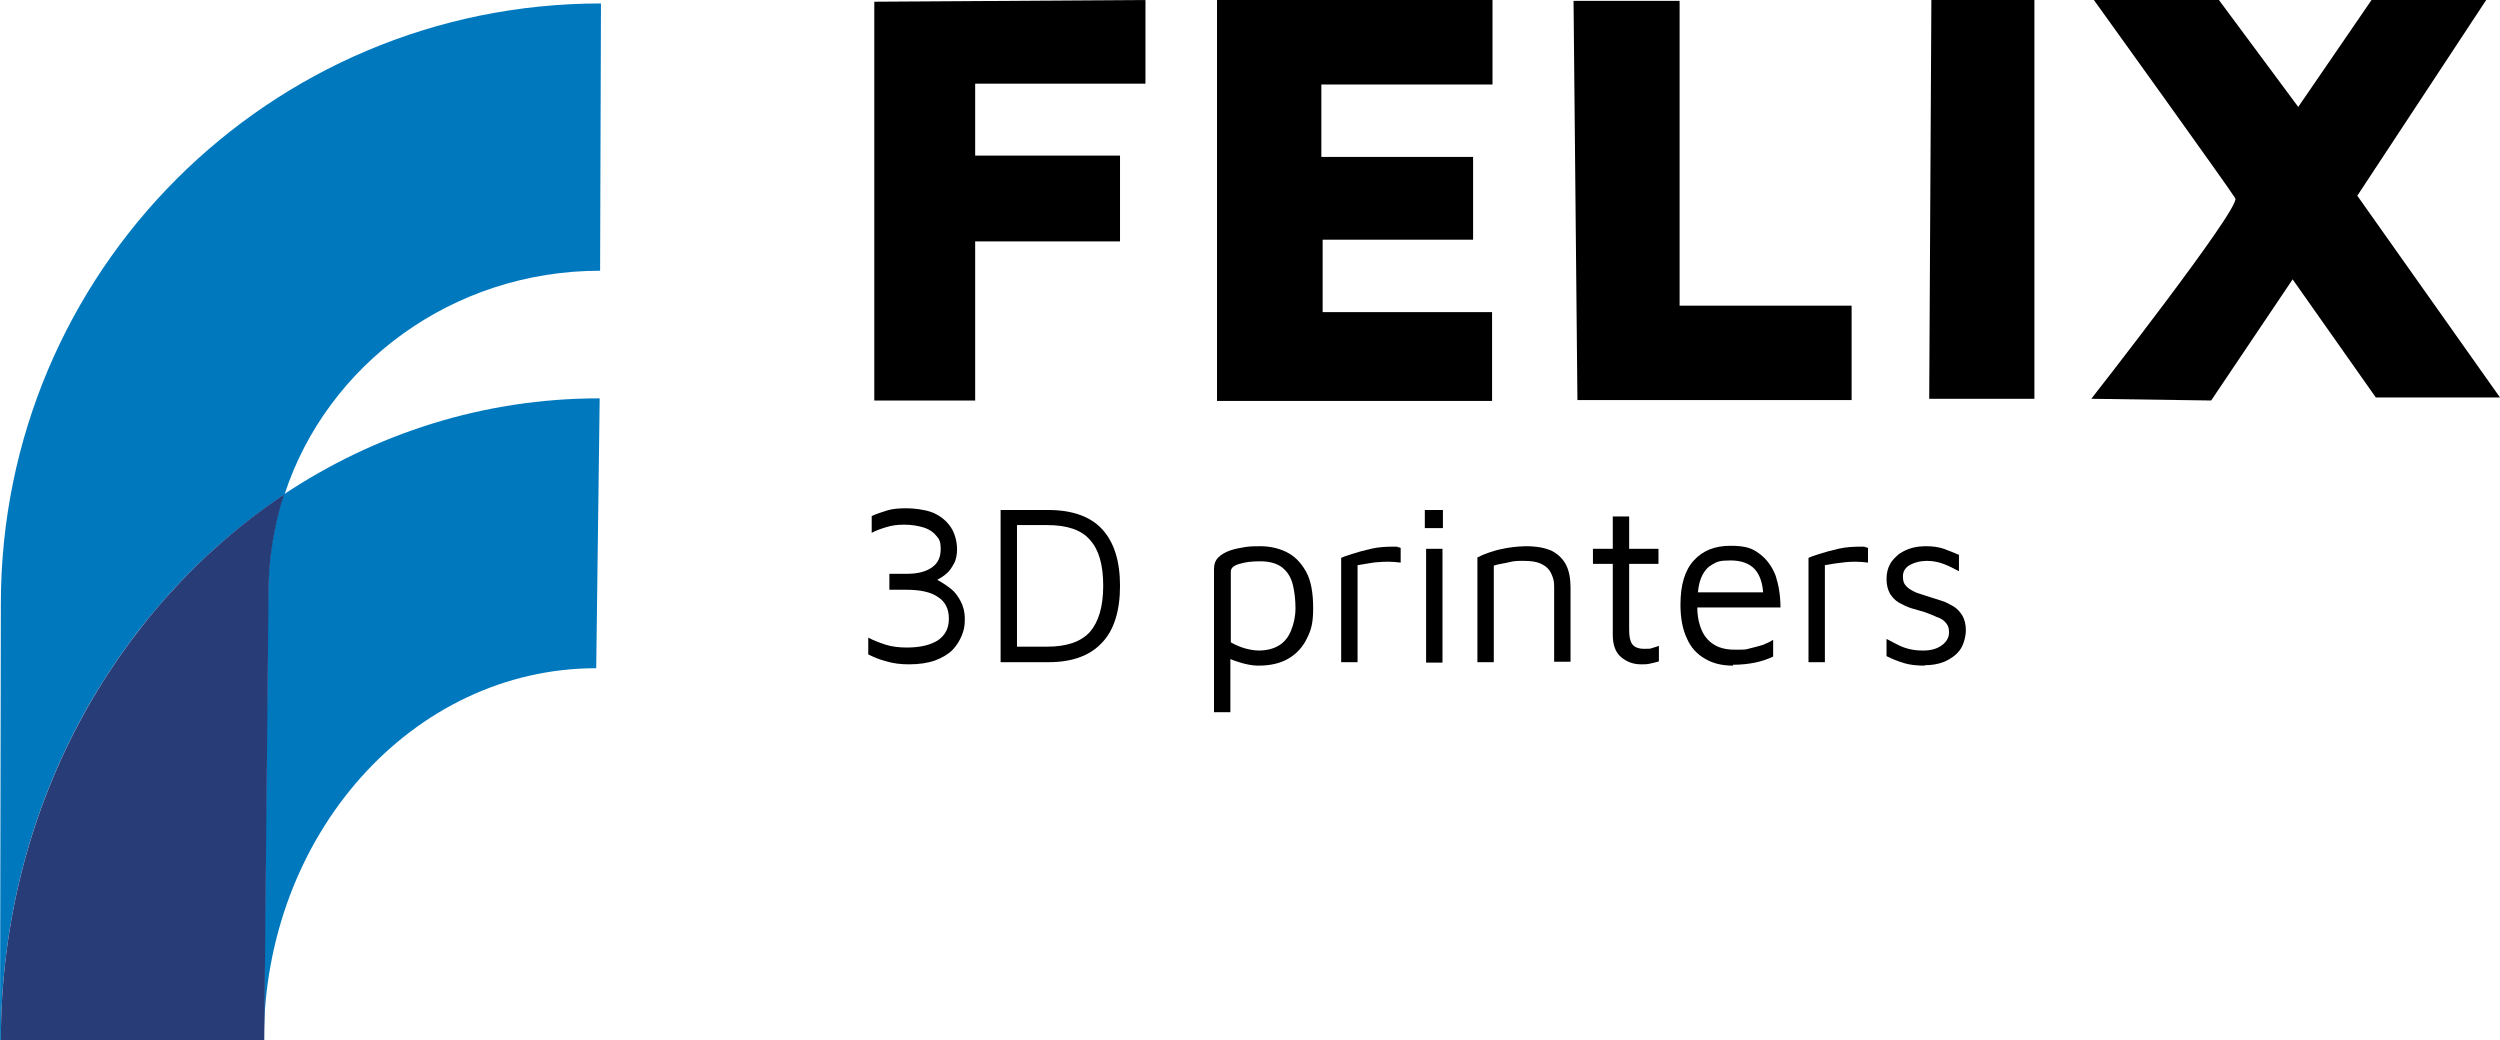
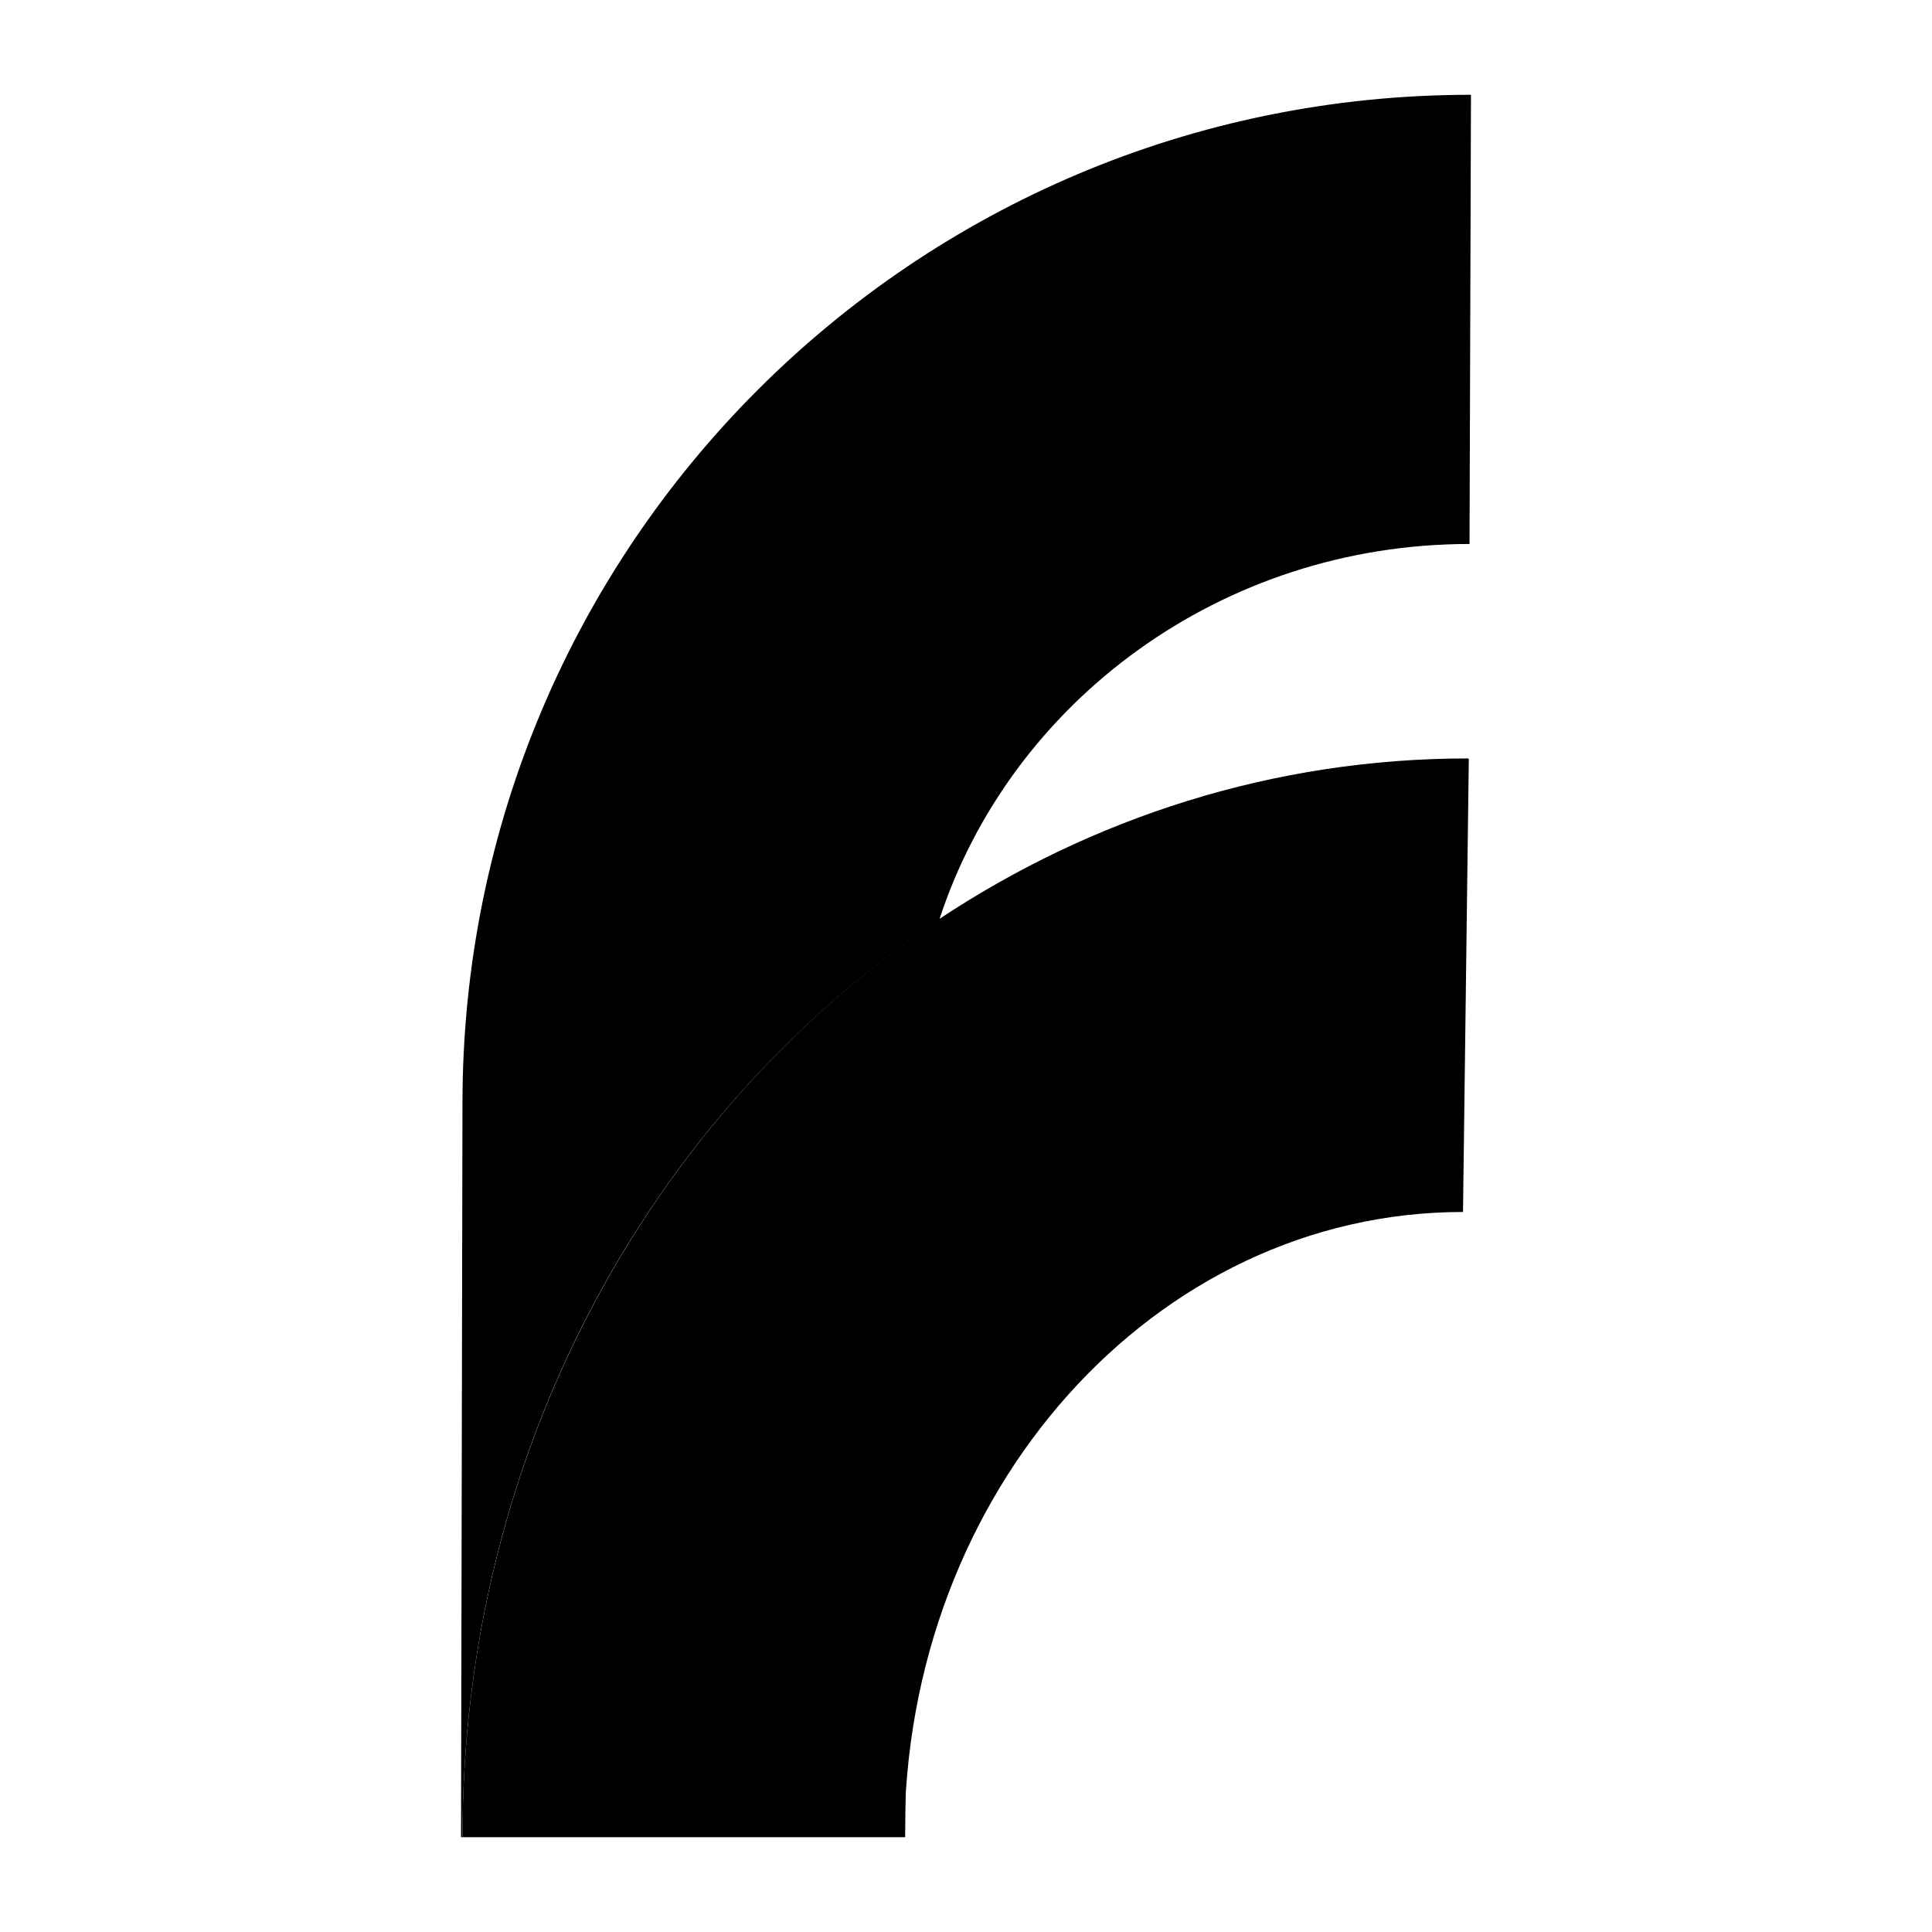
- <svg xmlns="http://www.w3.org/2000/svg" id="Laag_1" version="1.1" viewBox="0 0 579.9 241.2">
-   <defs>
-     <style>
-       .st0 {
-         fill: #283c78;
-       }
- 
-       .st1 {
-         fill: #0078be;
-       }
-     </style>
-   </defs>
-   <g>
-     <path class="st1" d="M139.4.8l-.2,62c-34.3,0-63.4,21.8-73.2,51.9C26.4,141,.2,187.8.2,241.3H0l.2-101.3C.2,63.1,62.4.8,139.4.8Z" />
-     <path class="st1" d="M139.1,92.5l-.8,62.5c-42.6,0-77.1,38.6-77.1,86.3l1-103.9c0-7.9,1.3-15.5,3.6-22.7,21.2-14.1,46.3-22.3,73.2-22.3Z" />
-     <path class="st0" d="M65.9,114.7c-2.3,7.2-3.6,14.8-3.6,22.7l-1,103.9H.2c0-53.5,26.3-100.3,65.7-126.6Z" />
-   </g>
-   <polygon points="202.8 .4 202.8 92.9 226.2 92.9 226.2 56 259.8 56 259.8 36.1 226.2 36.1 226.2 19.4 265.7 19.4 265.7 0 202.8 .4" />
-   <polygon points="282.3 -.3 282.3 93 346.1 93 346.1 72.4 306.8 72.4 306.8 55.6 341.7 55.6 341.7 36.4 306.5 36.4 306.5 19.6 346.2 19.6 346.2 -.3 282.3 -.3" />
-   <polygon points="365.9 92.8 429.5 92.8 429.5 70.9 389.6 70.9 389.6 .2 365 .2 365.9 92.8" />
-   <polygon points="448 0 471.9 0 471.9 92.5 447.5 92.5 448 0" />
-   <path d="M485.1,92.5s34.7-44.3,33.4-46.5S485.7,0,485.7,0h29l18.4,24.8L550.1,0h26.6l-29.9,45.4,33.1,46.8h-28.8l-19.3-27.4-18.9,28.1-27.9-.4Z" />
-   <g>
-     <path d="M210.9,154.1c-1.9,0-3.7-.2-5.3-.7-1.6-.4-3-1-4.2-1.6v-3.9c1.1.6,2.4,1.1,3.9,1.6,1.5.5,3.2.7,5.1.7,3.1,0,5.5-.6,7.2-1.7,1.7-1.2,2.5-2.8,2.5-5s-.8-3.9-2.5-5c-1.7-1.2-4.2-1.7-7.4-1.7h-3.9v-3.7h4c2.6,0,4.5-.5,5.9-1.5,1.4-1,2-2.4,2-4.2s-.3-2.3-1-3.1c-.6-.8-1.6-1.5-2.8-1.9-1.3-.4-2.8-.7-4.6-.7s-3,.2-4.3.6c-1.3.4-2.4.8-3.3,1.3v-3.9c1.1-.5,2.3-.9,3.6-1.3,1.3-.4,2.8-.5,4.5-.5s4,.3,5.5.8c1.5.5,2.7,1.3,3.6,2.2.9.9,1.6,1.9,2,3.1.4,1.1.6,2.3.6,3.4s-.2,2.4-.7,3.3c-.5.9-1,1.7-1.6,2.2-.6.6-1.4,1.1-2.3,1.6,1.3.7,2.3,1.4,3.2,2.1s1.6,1.7,2.2,2.8c.6,1.1,1,2.5,1,4.2s-.2,2.5-.7,3.8c-.5,1.2-1.2,2.4-2.2,3.4s-2.4,1.8-4,2.4c-1.7.6-3.7.9-6.1.9Z" />
-     <path d="M232.1,153.7v-35.4h11.1c5.5,0,9.7,1.5,12.4,4.4,2.8,3,4.2,7.4,4.2,13.2s-1.4,10.3-4.2,13.2c-2.8,3-6.9,4.5-12.4,4.5h-11.1ZM235.9,150h7c4.5,0,7.8-1.1,9.9-3.4,2-2.3,3.1-5.8,3.1-10.7s-1-8.4-3.1-10.7c-2-2.3-5.3-3.4-9.9-3.4h-7v28.2Z" />
-     <path d="M291.9,154.4c-.8,0-1.7-.1-2.6-.3-1-.2-1.9-.5-2.8-.8-.9-.3-1.7-.7-2.4-1l1.3-1.3v14.2h-3.8v-33.2c0-1.1.3-2,1-2.7.7-.7,1.6-1.2,2.7-1.6,1.1-.4,2.3-.6,3.5-.8,1.2-.2,2.4-.2,3.5-.2,2.1,0,4.1.4,6,1.3,1.9.9,3.4,2.4,4.6,4.5s1.7,5,1.7,8.6-.5,5.1-1.5,7.1c-1,2-2.4,3.5-4.3,4.6-1.9,1.1-4.2,1.6-6.9,1.6ZM291.9,150.9c1.9,0,3.5-.4,4.8-1.2,1.3-.8,2.2-2,2.8-3.5.6-1.5,1-3.2,1-5.1s-.2-3.7-.6-5.4c-.4-1.7-1.2-3-2.4-4-1.2-1-3-1.5-5.2-1.5s-3.4.2-4.8.6c-1.4.4-2,1-2,1.8v16.4c1.1.6,2.2,1.1,3.3,1.4s2.2.5,3.3.5Z" />
-     <path d="M311.1,153.7v-24.3c.4-.2,1.2-.5,2.5-.9,1.2-.4,2.7-.8,4.4-1.2,1.7-.4,3.5-.5,5.3-.5s.6,0,.8.1c.3,0,.6.1.8.2v3.4c-.9-.1-1.8-.2-2.7-.2s-1.7,0-2.5.1c-.8,0-1.6.2-2.4.3-.8.1-1.6.3-2.4.4v22.5h-3.8Z" />
-     <path d="M330.5,122.5v-4.2h4.2v4.2h-4.2ZM330.8,153.7v-26.4h3.8v26.4h-3.8Z" />
-     <path d="M342.7,129.3c.8-.4,1.7-.8,2.6-1.1.9-.3,1.8-.6,2.8-.8.9-.2,1.9-.4,2.9-.5,1-.1,2-.2,2.9-.2,2.6,0,4.6.4,6.1,1.1,1.5.8,2.6,1.9,3.3,3.3.7,1.4,1,3.2,1,5.2v17.2h-3.8v-17.2c0-.6,0-1.3-.2-2-.2-.7-.5-1.4-.9-2-.5-.7-1.2-1.2-2.1-1.6s-2.2-.6-3.8-.6-2.2,0-3.4.3-2.4.4-3.6.8v22.4h-3.8v-24.3Z" />
-     <path d="M380.7,154.1c-1.9,0-3.4-.6-4.7-1.7-1.3-1.1-1.9-2.9-1.9-5.1v-16.5h-4.6v-3.5h4.6v-7.5h3.8v7.5h6.8v3.5h-6.8v15.3c0,1.5.2,2.6.7,3.3s1.4,1.1,2.8,1.1,1.3,0,1.9-.2,1.1-.3,1.5-.5v3.6c-.5.2-1.1.3-1.9.5s-1.5.2-2.1.2Z" />
-     <path d="M402,154.4c-2.5,0-4.7-.5-6.5-1.6-1.8-1-3.3-2.6-4.2-4.7-1-2.1-1.5-4.7-1.5-7.8,0-4.6,1-8,3.1-10.3,2.1-2.3,4.9-3.4,8.5-3.4s5.1.6,6.8,1.9c1.7,1.3,2.9,3,3.7,5.1.7,2.2,1.1,4.6,1.1,7.3h-21.3l.3-3.5h18.5l-1.5.5c-.1-2.6-.8-4.6-2-5.9-1.2-1.3-3.1-2-5.6-2s-3.2.3-4.3,1c-1.1.6-2,1.7-2.6,3.3s-.8,3.8-.8,6.6.8,5.7,2.3,7.3c1.5,1.7,3.6,2.5,6.3,2.5s2.5,0,3.6-.3,2.1-.5,3-.8c.9-.4,1.7-.7,2.4-1.2v3.9c-1.3.6-2.7,1.1-4.2,1.4-1.5.3-3.2.5-5.1.5Z" />
-     <path d="M419.5,153.7v-24.3c.4-.2,1.2-.5,2.5-.9,1.2-.4,2.7-.8,4.4-1.2,1.7-.4,3.5-.5,5.3-.5s.6,0,.8.1c.3,0,.6.1.8.2v3.4c-.9-.1-1.8-.2-2.7-.2s-1.7,0-2.5.1-1.6.2-2.4.3c-.8.1-1.6.3-2.4.4v22.5h-3.8Z" />
-     <path d="M446.4,154.4c-1.9,0-3.5-.2-4.8-.6s-2.6-.9-4-1.6v-4c1.1.6,2.1,1.1,2.9,1.5s1.7.7,2.6.9c.9.2,1.9.3,3,.3,1.8,0,3.2-.4,4.3-1.2,1.1-.8,1.7-1.8,1.7-3s-.3-1.7-.8-2.3-1.2-1-2.1-1.3c-.8-.4-1.7-.7-2.7-1.1-1-.3-2.1-.6-3.1-.9-1-.3-2-.8-2.9-1.3-.9-.5-1.6-1.3-2.1-2.1-.5-.9-.8-2-.8-3.4s.3-2.5.8-3.4c.5-1,1.3-1.7,2.1-2.4.9-.6,1.9-1.1,3-1.4,1.1-.3,2.2-.4,3.3-.4,1.6,0,2.9.2,4.1.6,1.1.4,2.3.9,3.5,1.4v3.8c-1.3-.7-2.5-1.3-3.6-1.7-1.1-.4-2.3-.7-3.8-.7s-2.7.3-3.9.9c-1.1.6-1.7,1.5-1.7,2.7s.3,1.8.9,2.4,1.4,1,2.3,1.4c1,.3,2,.7,3.1,1,.9.3,1.8.6,2.8.9,1,.3,1.8.8,2.7,1.3.8.5,1.5,1.3,2,2.1.5.9.8,2,.8,3.4s-.5,3.4-1.4,4.6-2.2,2.1-3.6,2.7c-1.5.6-3,.8-4.5.8Z" />
+ <svg xmlns="http://www.w3.org/2000/svg" width="48" height="48" viewBox="0 0 48 48">
+   <g transform="translate(24,24) scale(0.18) translate(-69.7,-121.05)">
+     <path d="M139.4.8l-.2,62c-34.3,0-63.4,21.8-73.2,51.9C26.4,141,.2,187.8.2,241.3H0l.2-101.3C.2,63.1,62.4.8,139.4.8Z" />
+     <path d="M139.1,92.5l-.8,62.5c-42.6,0-77.1,38.6-77.1,86.3l1-103.9c0-7.9,1.3-15.5,3.6-22.7,21.2-14.1,46.3-22.3,73.2-22.3Z" />
+     <path d="M65.9,114.7c-2.3,7.2-3.6,14.8-3.6,22.7l-1,103.9H.2c0-53.5,26.3-100.3,65.7-126.6Z" />
  </g>
</svg>
